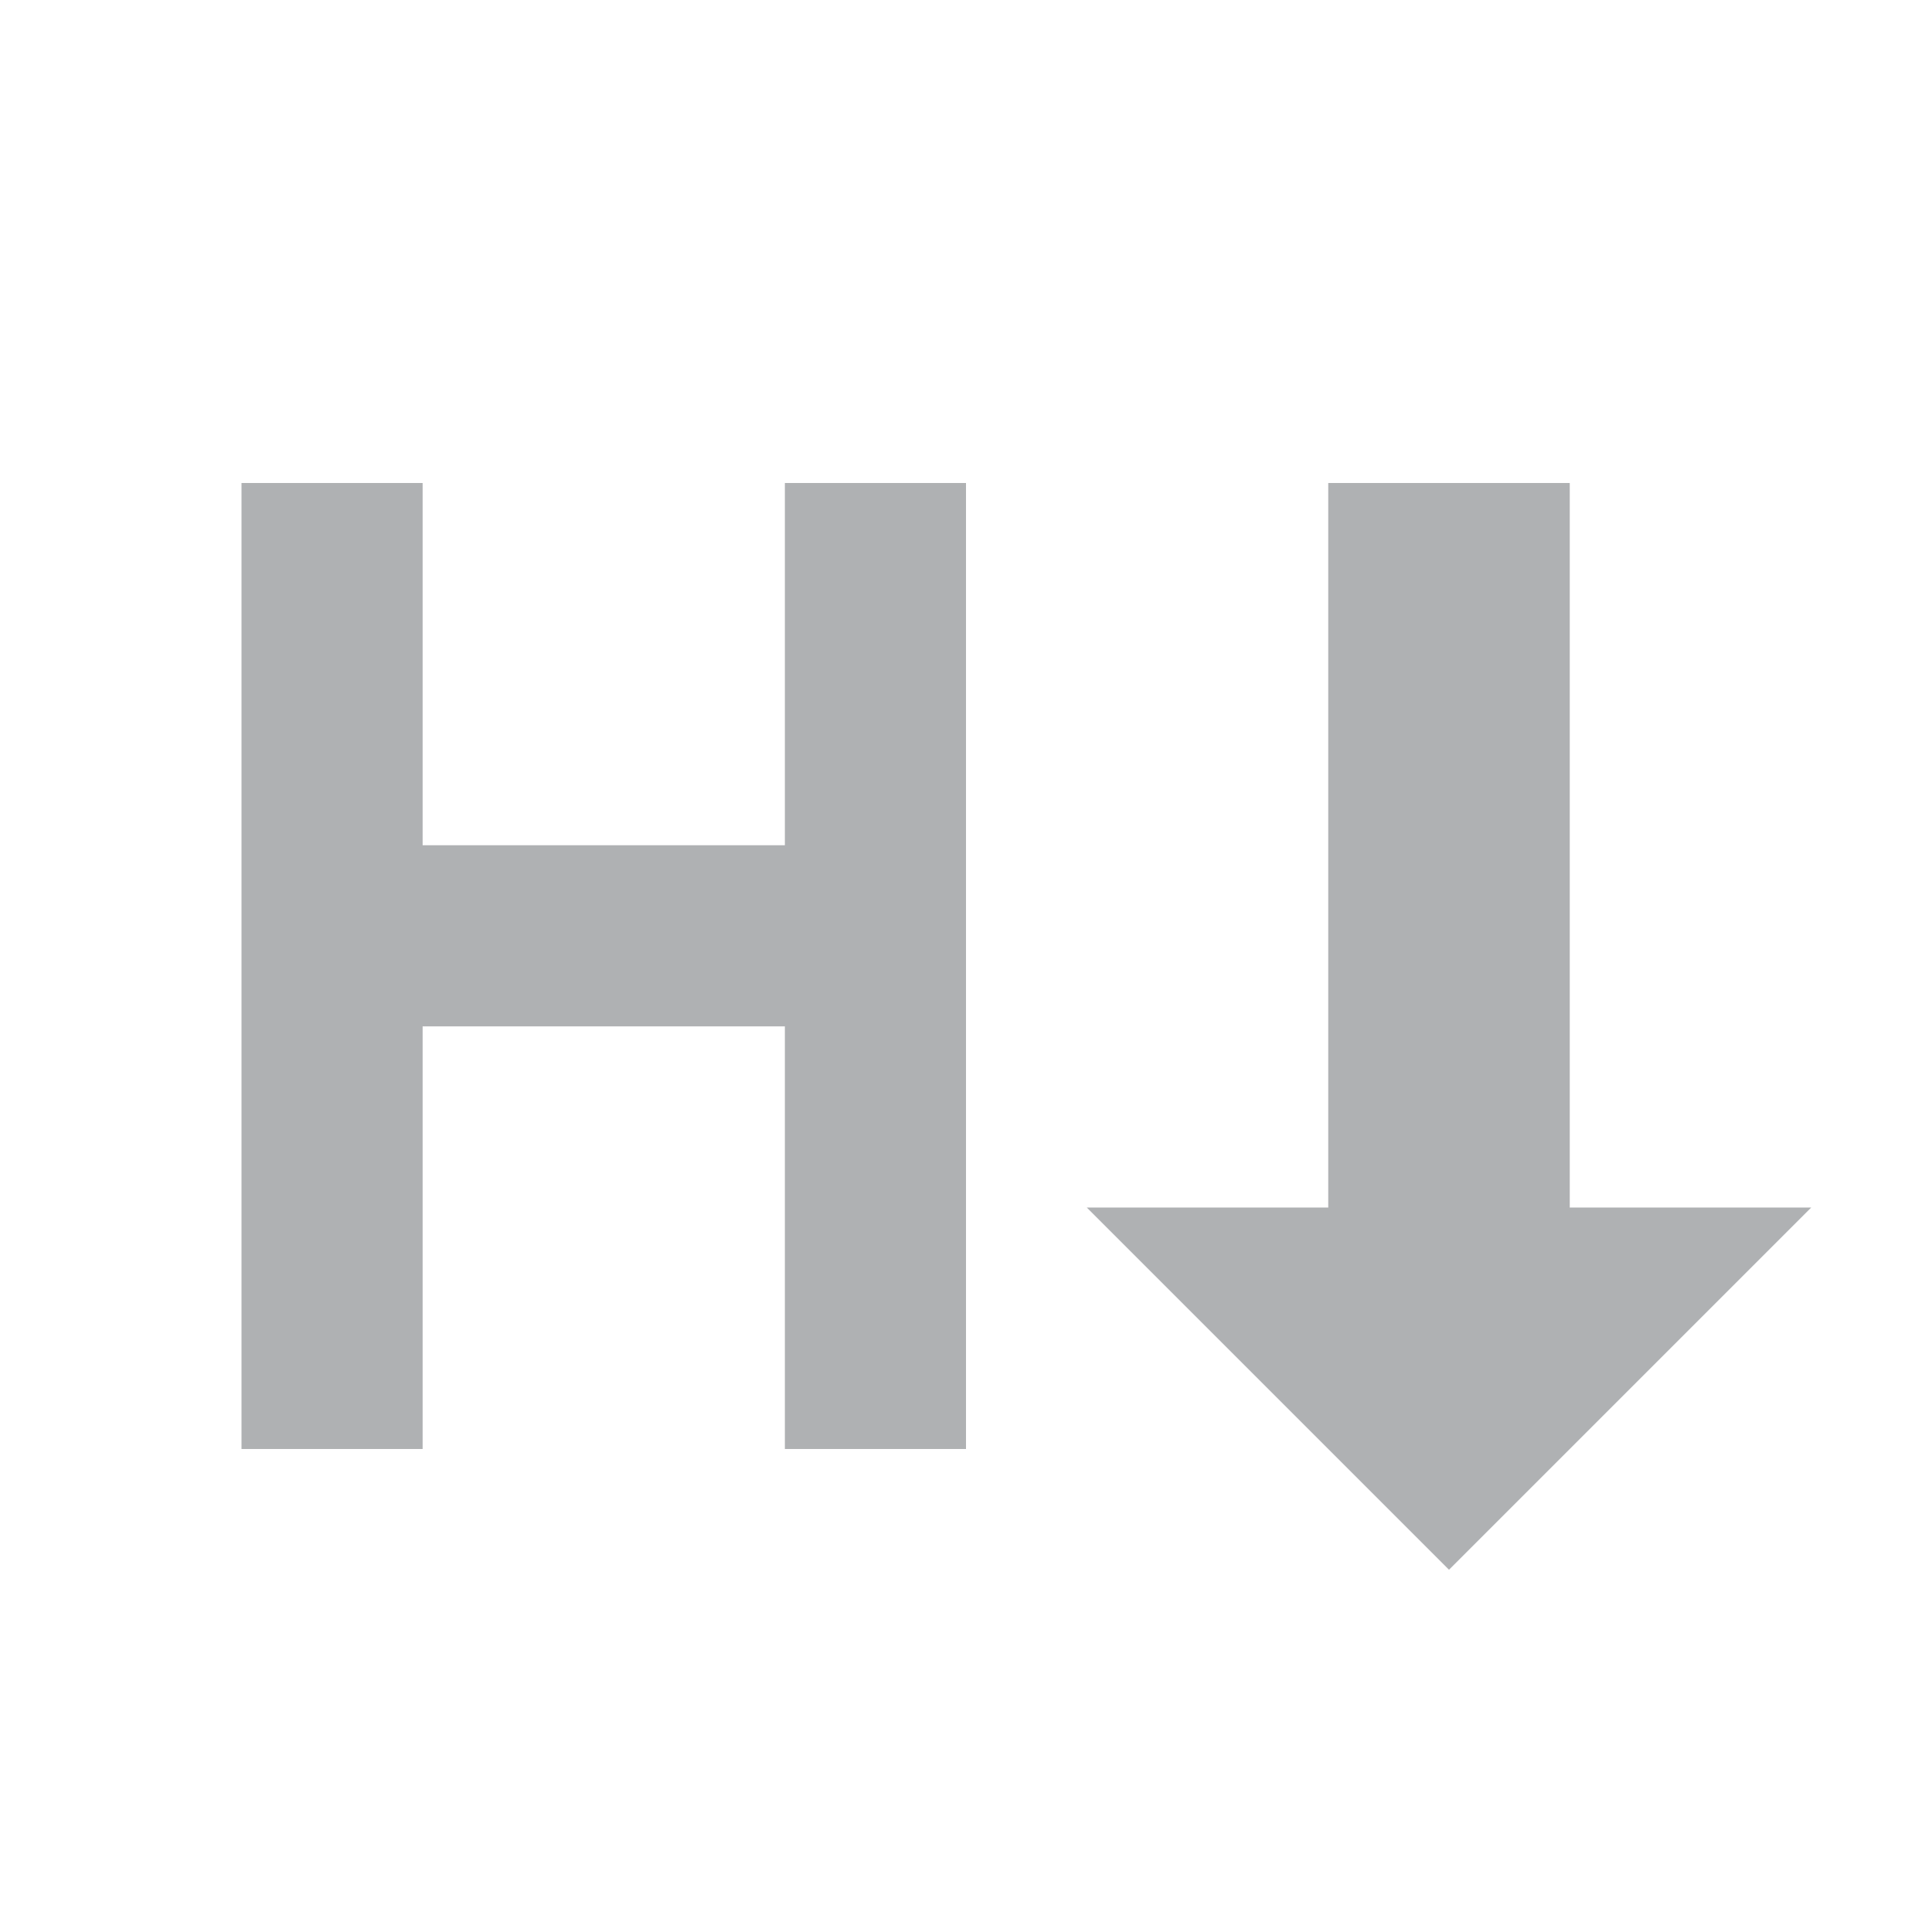
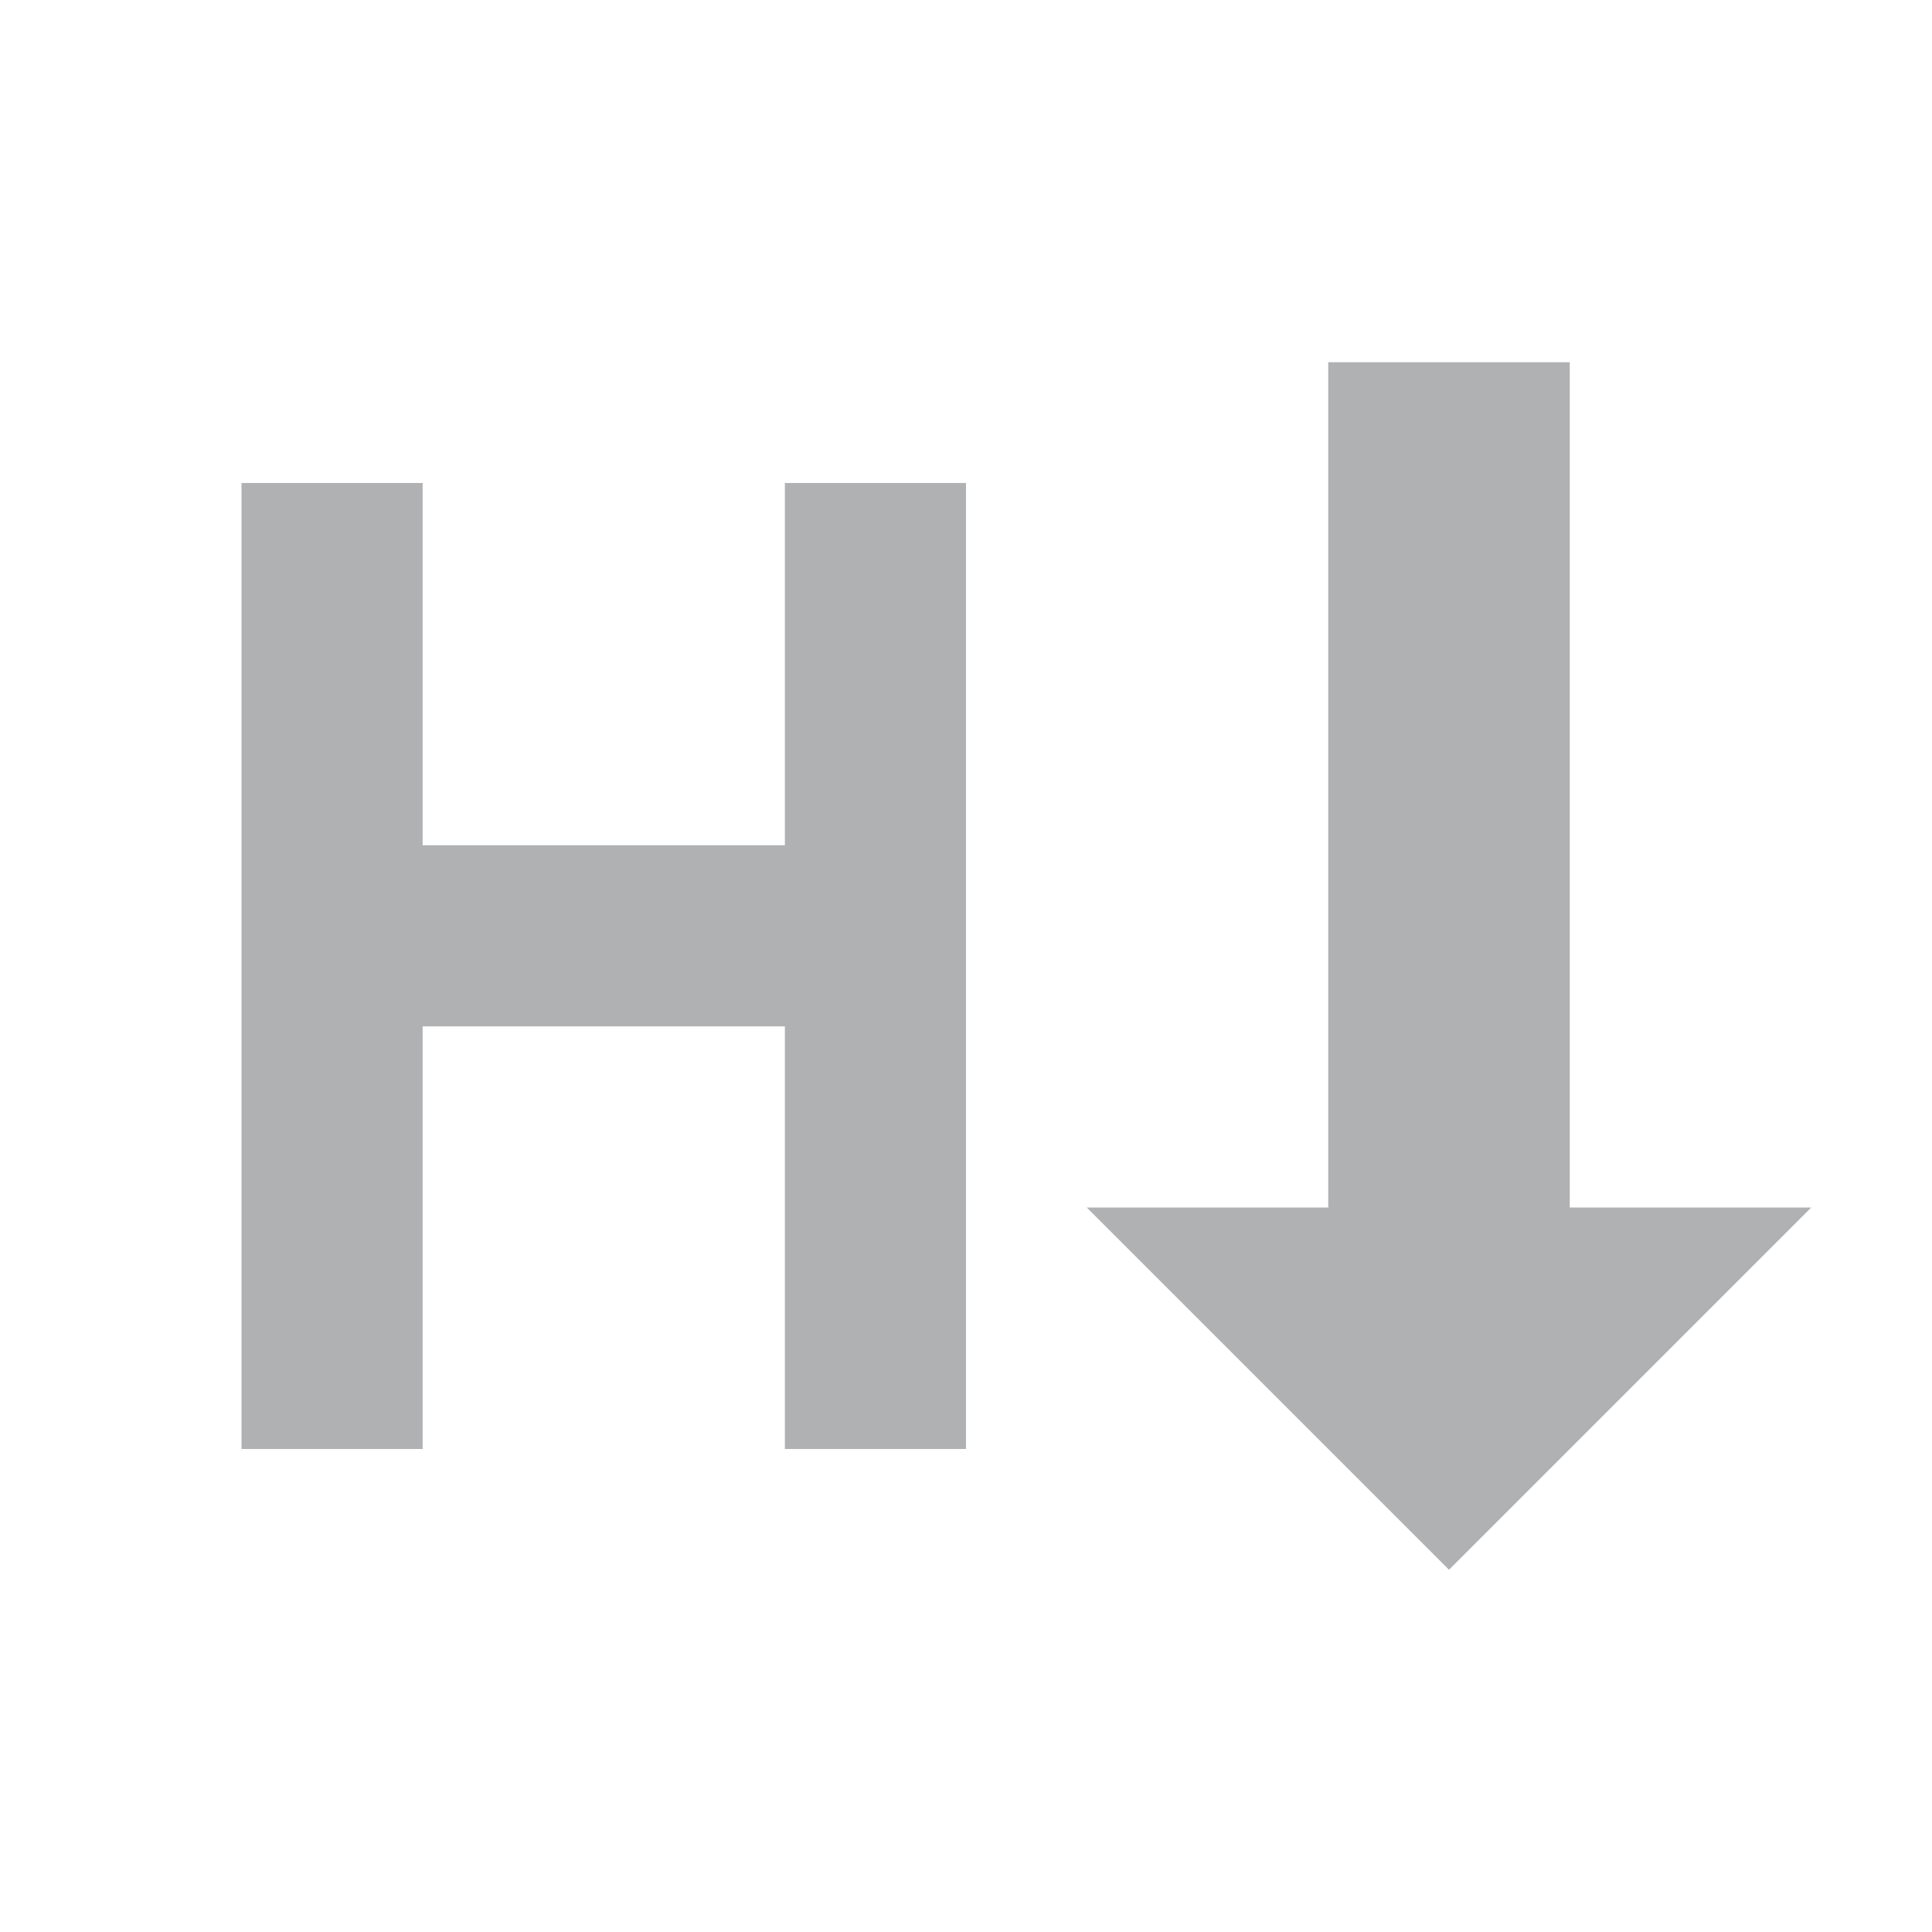
<svg xmlns="http://www.w3.org/2000/svg" width="16" height="16" viewBox="0 0 16 16">
  <g fill="none" fill-rule="evenodd">
    <rect width="1.5" height="8" x="2" y="4" fill="#AFB1B3" />
    <rect width="1.5" height="8" x="6.5" y="4" fill="#AFB1B3" />
    <rect width="5" height="1.5" x="3" y="7" fill="#AFB1B3" />
-     <path fill="#AFB1B3" d="M13,10 L15,10 L12,13 L9,10 L11,10 L11,4 L13,4 L13,10 Z" />
+     <path fill="#AFB1B3" d="M13,10 L15,10 L12,13 L9,10 L11,10 L11,3 L13,3 L13,10 Z" />
  </g>
</svg>
